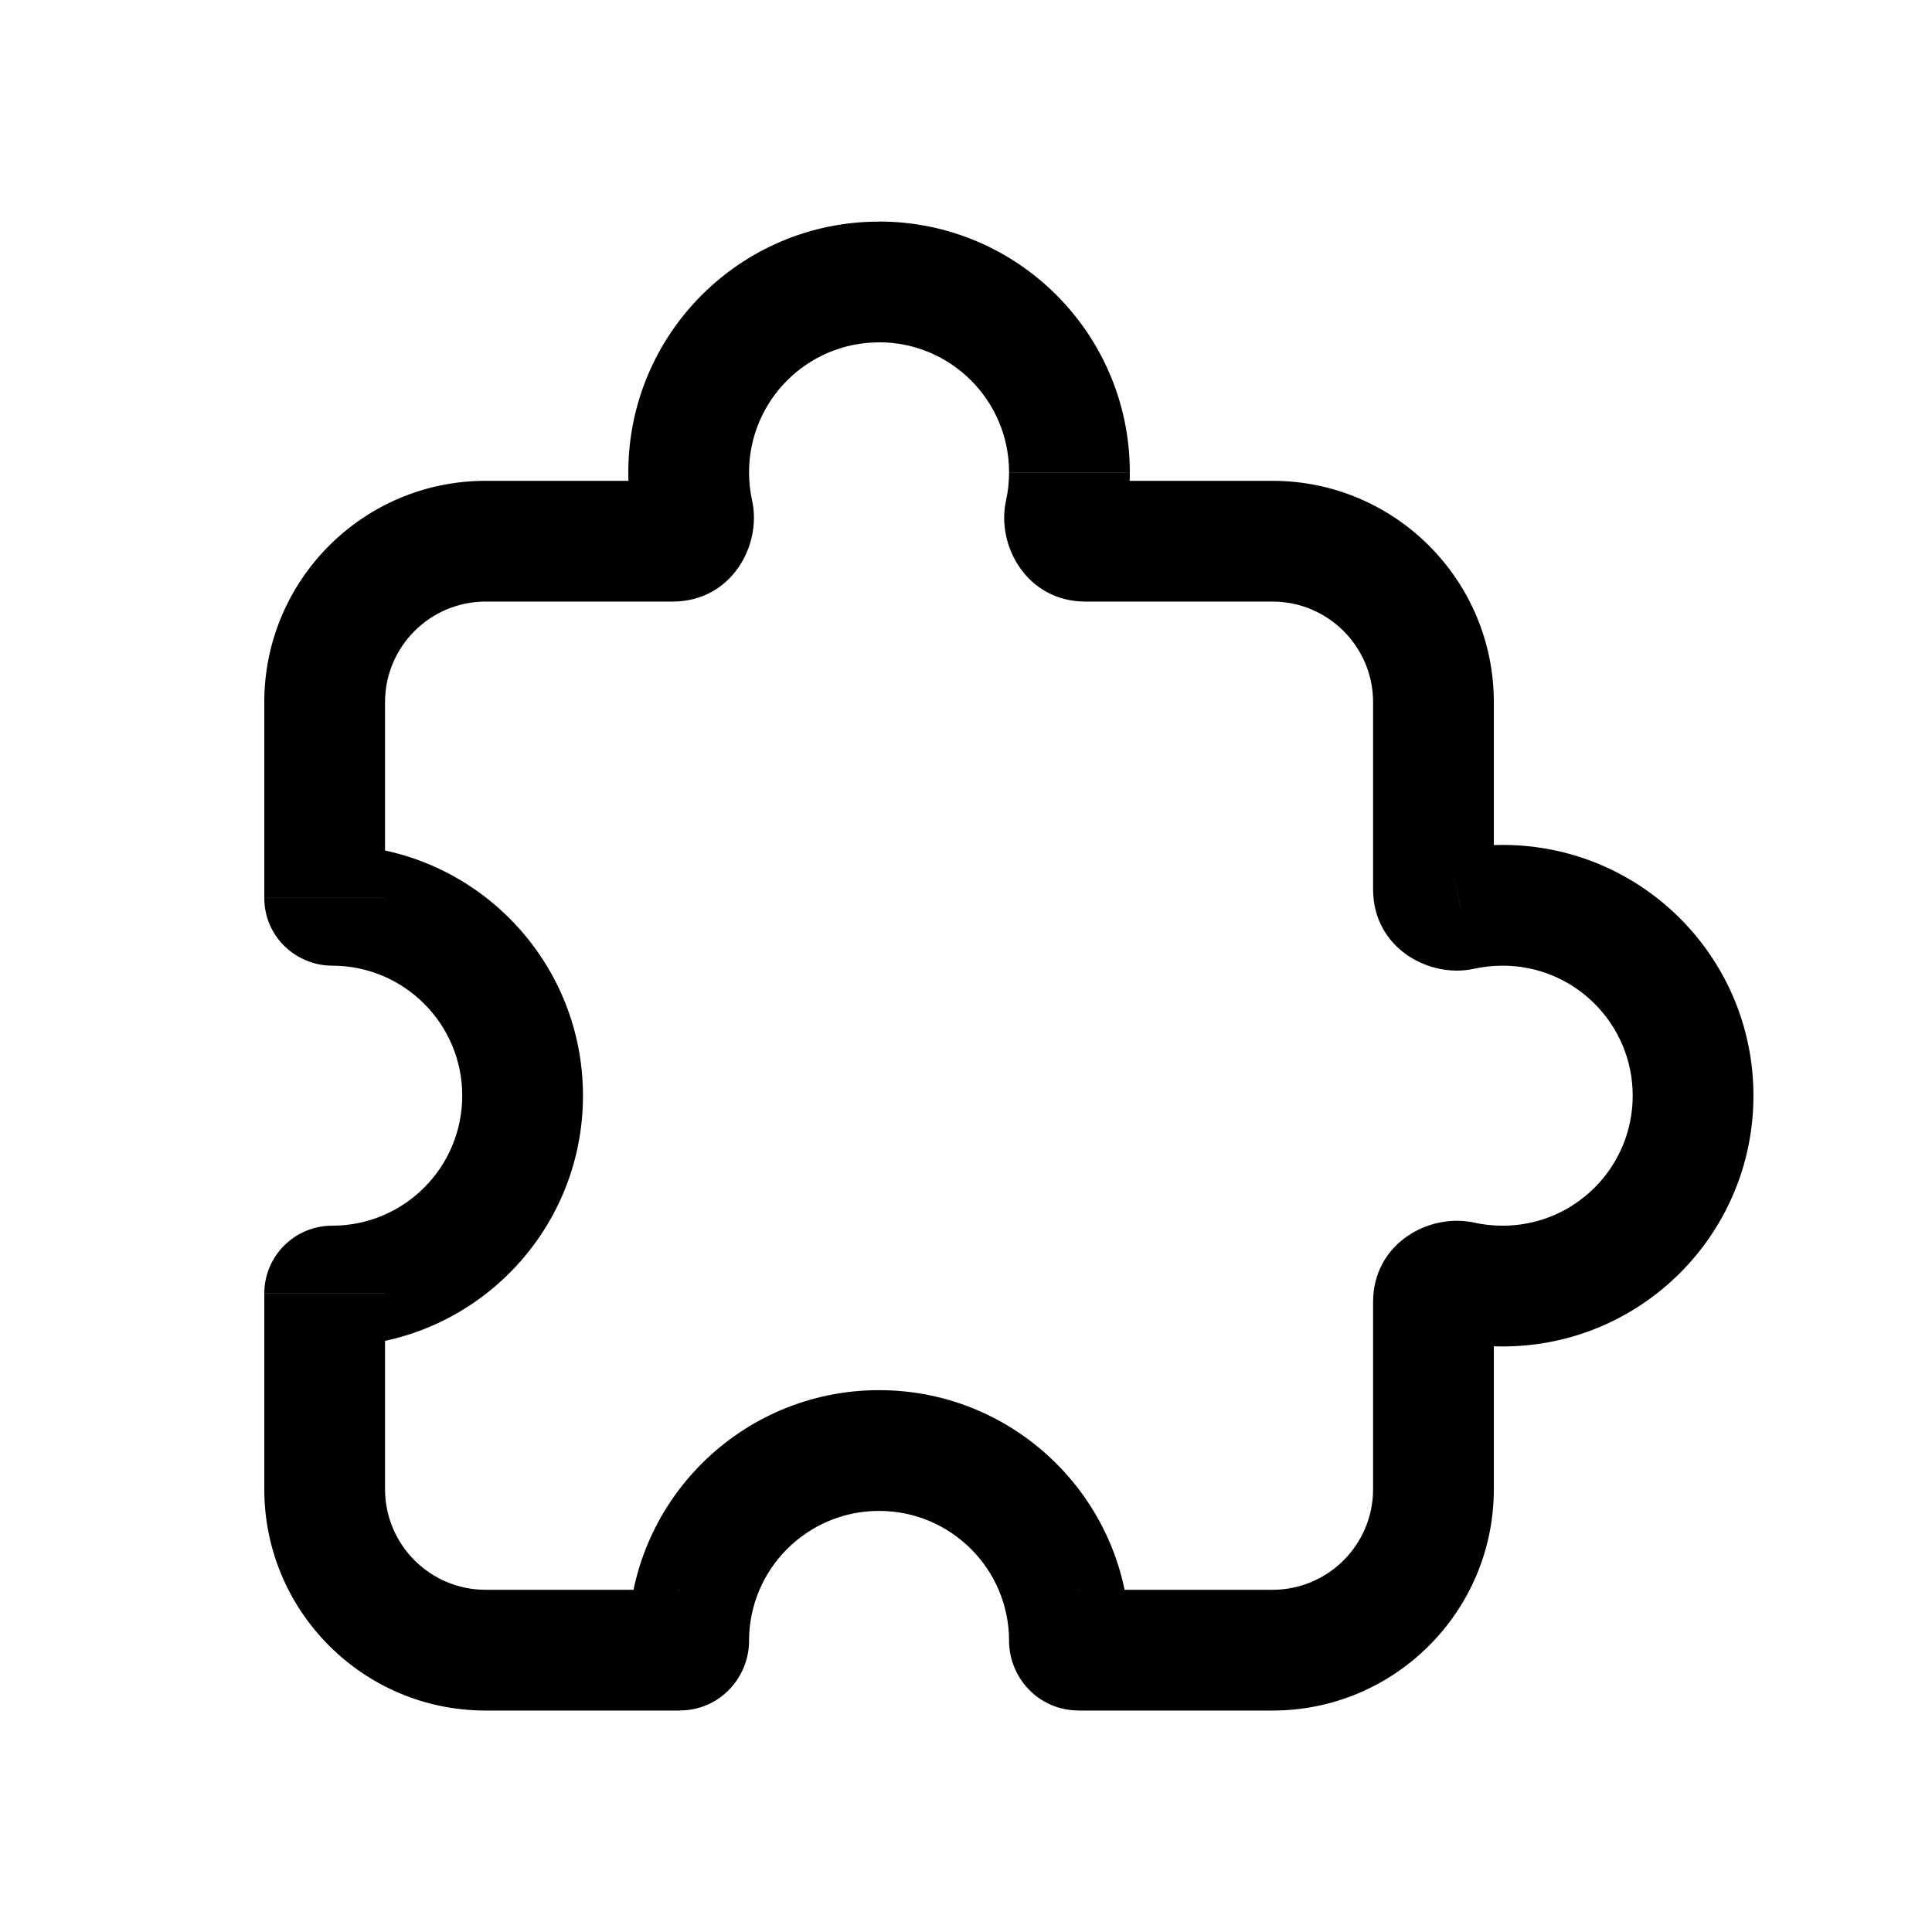
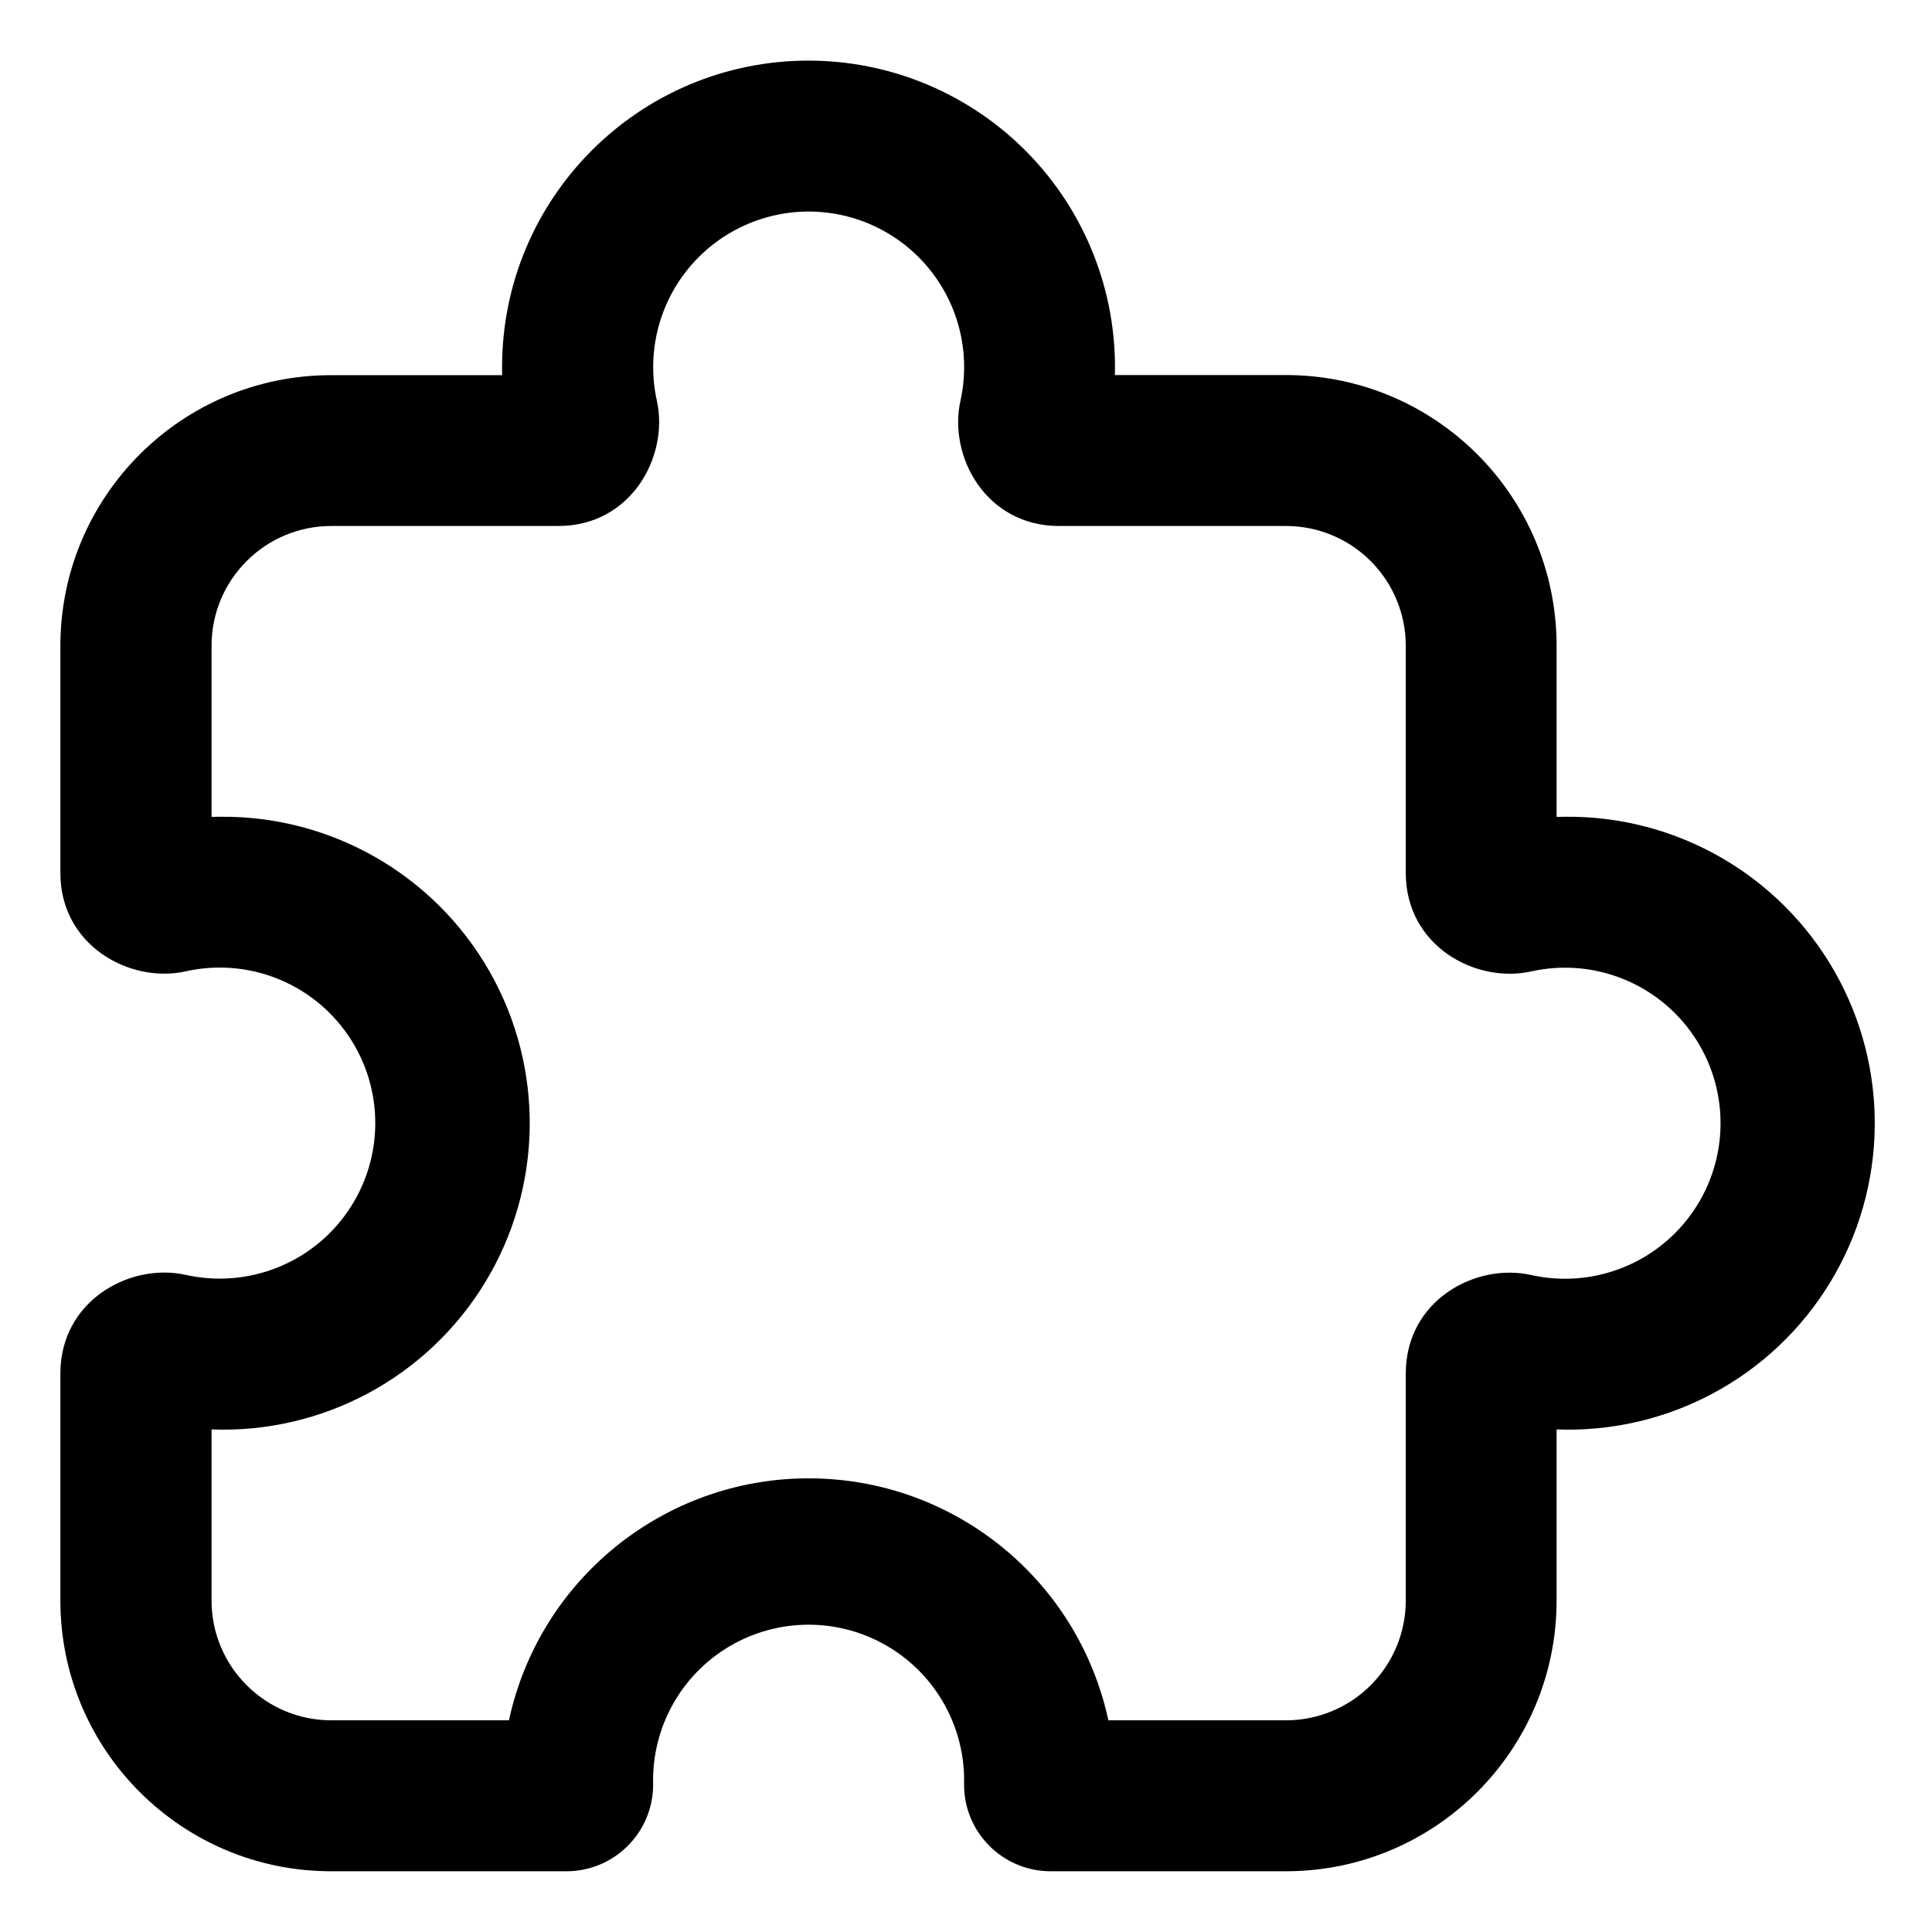
- <svg xmlns="http://www.w3.org/2000/svg" width="24" height="24" fill="currentColor" viewBox="0 0 24 24">
-   <path fill="#000" d="m8.61 6.379-.733.162.733-.162Zm-2.578.343v-.75.75Zm.46 6.888h.75-.75Zm11.657 2.309.163-.732-.163.732Zm0-4.618-.162-.732.163.732Zm-2.343-4.58v.75-.75ZM13.23 6.38l.732.162-.732-.162Zm-3.925-.512c0-.892.723-1.615 1.615-1.615v-1.5a3.115 3.115 0 0 0-3.115 3.115h1.5Zm.038.35a1.624 1.624 0 0 1-.038-.35h-1.5c0 .23.025.456.073.674l1.465-.324Zm-.987 1.255c.73 0 1.11-.698.987-1.255l-1.465.324a.456.456 0 0 1 .076-.367.497.497 0 0 1 .402-.202v1.5Zm-2.323 0h2.323v-1.5H6.032v1.5Zm-1.25 1.25c0-.69.56-1.25 1.25-1.25v-1.5a2.75 2.75 0 0 0-2.75 2.75h1.5Zm0 2.43v-2.43h-1.5v2.43h1.5Zm-.656-.657c.344 0 .656.276.656.658h-1.5c0 .484.398.842.844.842v-1.5Zm3.115 3.115a3.115 3.115 0 0 0-3.115-3.115v1.5c.892 0 1.615.723 1.615 1.615h1.5Zm-3.115 3.115a3.115 3.115 0 0 0 3.115-3.115h-1.5c0 .892-.723 1.615-1.615 1.615v1.5Zm.656-.658a.657.657 0 0 1-.656.658v-1.5a.843.843 0 0 0-.844.842h1.5Zm0 2.431v-2.43h-1.5v2.43h1.5Zm1.25 1.25c-.69 0-1.25-.56-1.25-1.25h-1.5a2.75 2.75 0 0 0 2.75 2.75v-1.5Zm2.41 0h-2.41v1.5h2.41v-1.5Zm2.477-2.48a3.115 3.115 0 0 0-3.115 3.115h1.5c0-.892.723-1.615 1.615-1.615v-1.5Zm3.115 3.115a3.115 3.115 0 0 0-3.115-3.115v1.5c.892 0 1.615.723 1.615 1.615h1.5Zm1.772-.635h-2.41v1.5h2.41v-1.5Zm1.25-1.25c0 .69-.56 1.25-1.25 1.25v1.5a2.75 2.75 0 0 0 2.75-2.75h-1.5Zm0-2.325v2.325h1.5v-2.325h-1.5Zm1.256-.986c-.556-.124-1.256.255-1.256.986h1.5a.497.497 0 0 1-.202.402.456.456 0 0 1-.367.076l.326-1.464Zm.354.038c-.122 0-.24-.013-.354-.038l-.325 1.464c.219.049.446.074.679.074v-1.5Zm1.615-1.615c0 .892-.723 1.615-1.615 1.615v1.5a3.115 3.115 0 0 0 3.115-3.115h-1.5Zm-1.615-1.615c.892 0 1.615.723 1.615 1.615h1.5a3.115 3.115 0 0 0-3.115-3.115v1.5Zm-.354.038c.113-.025.232-.038.354-.038v-1.5c-.233 0-.46.026-.68.074l.326 1.464Zm-1.256-.986c0 .731.7 1.11 1.256.986l-.325-1.464a.456.456 0 0 1 .367.076.498.498 0 0 1 .202.402h-1.5Zm0-2.325v2.325h1.5V8.722h-1.5Zm-1.25-1.25c.69 0 1.25.56 1.25 1.25h1.5a2.75 2.75 0 0 0-2.75-2.75v1.5Zm-2.323 0h2.323v-1.5h-2.323v1.5Zm-.987-1.255c-.123.557.257 1.255.987 1.255v-1.5c.183 0 .325.096.402.202a.456.456 0 0 1 .076.367l-1.465-.324Zm.038-.35c0 .12-.013.238-.038.35l1.465.324c.048-.218.073-.444.073-.674h-1.5ZM10.92 4.252c.892 0 1.615.723 1.615 1.615h1.5a3.115 3.115 0 0 0-3.115-3.115v1.5Zm1.615 16.131c0 .454.363.865.863.865v-1.5c.374 0 .637.307.637.635h-1.5Zm-4.092.865c.5 0 .862-.411.862-.865h-1.5c0-.328.263-.635.638-.635v1.5Z" />
+ <svg xmlns="http://www.w3.org/2000/svg" width="16" height="16" fill="currentColor" viewBox="0 0 16 16">
+   <path fill="#000" fill-rule="evenodd" d="M6.696 1.752A1.288 1.288 0 0 0 5.44 3.319c.101.46-.212 1.037-.816 1.037h-1.88a.992.992 0 0 0-.992.992v1.417l.07-.001a2.538 2.538 0 1 1-.07 5.074v1.417c0 .548.445.992.993.992h1.47a2.539 2.539 0 0 1 4.964 0h1.47a.992.992 0 0 0 .993-.992v-1.88c0-.606.578-.919 1.038-.816a1.288 1.288 0 1 0 0-2.514c-.46.102-1.038-.211-1.038-.816v-1.88a.992.992 0 0 0-.993-.993H8.77c-.605 0-.918-.577-.816-1.037a1.288 1.288 0 0 0-1.257-1.567Zm0-1.25a2.538 2.538 0 0 1 2.537 2.604h1.415a2.242 2.242 0 0 1 2.243 2.242v1.417l.07-.001a2.538 2.538 0 1 1-.07 5.074v1.417a2.242 2.242 0 0 1-2.243 2.242H8.7a.717.717 0 0 1-.716-.718 1.288 1.288 0 1 0-2.575 0 .718.718 0 0 1-.717.718H2.744A2.242 2.242 0 0 1 .5 13.255v-1.88c0-.605.578-.92 1.039-.817a1.288 1.288 0 1 0 0-2.514C1.08 8.147.5 7.834.5 7.23V5.35a2.242 2.242 0 0 1 2.243-2.243h1.415V3.04A2.538 2.538 0 0 1 6.696.502Z" clip-rule="evenodd" />
</svg>
